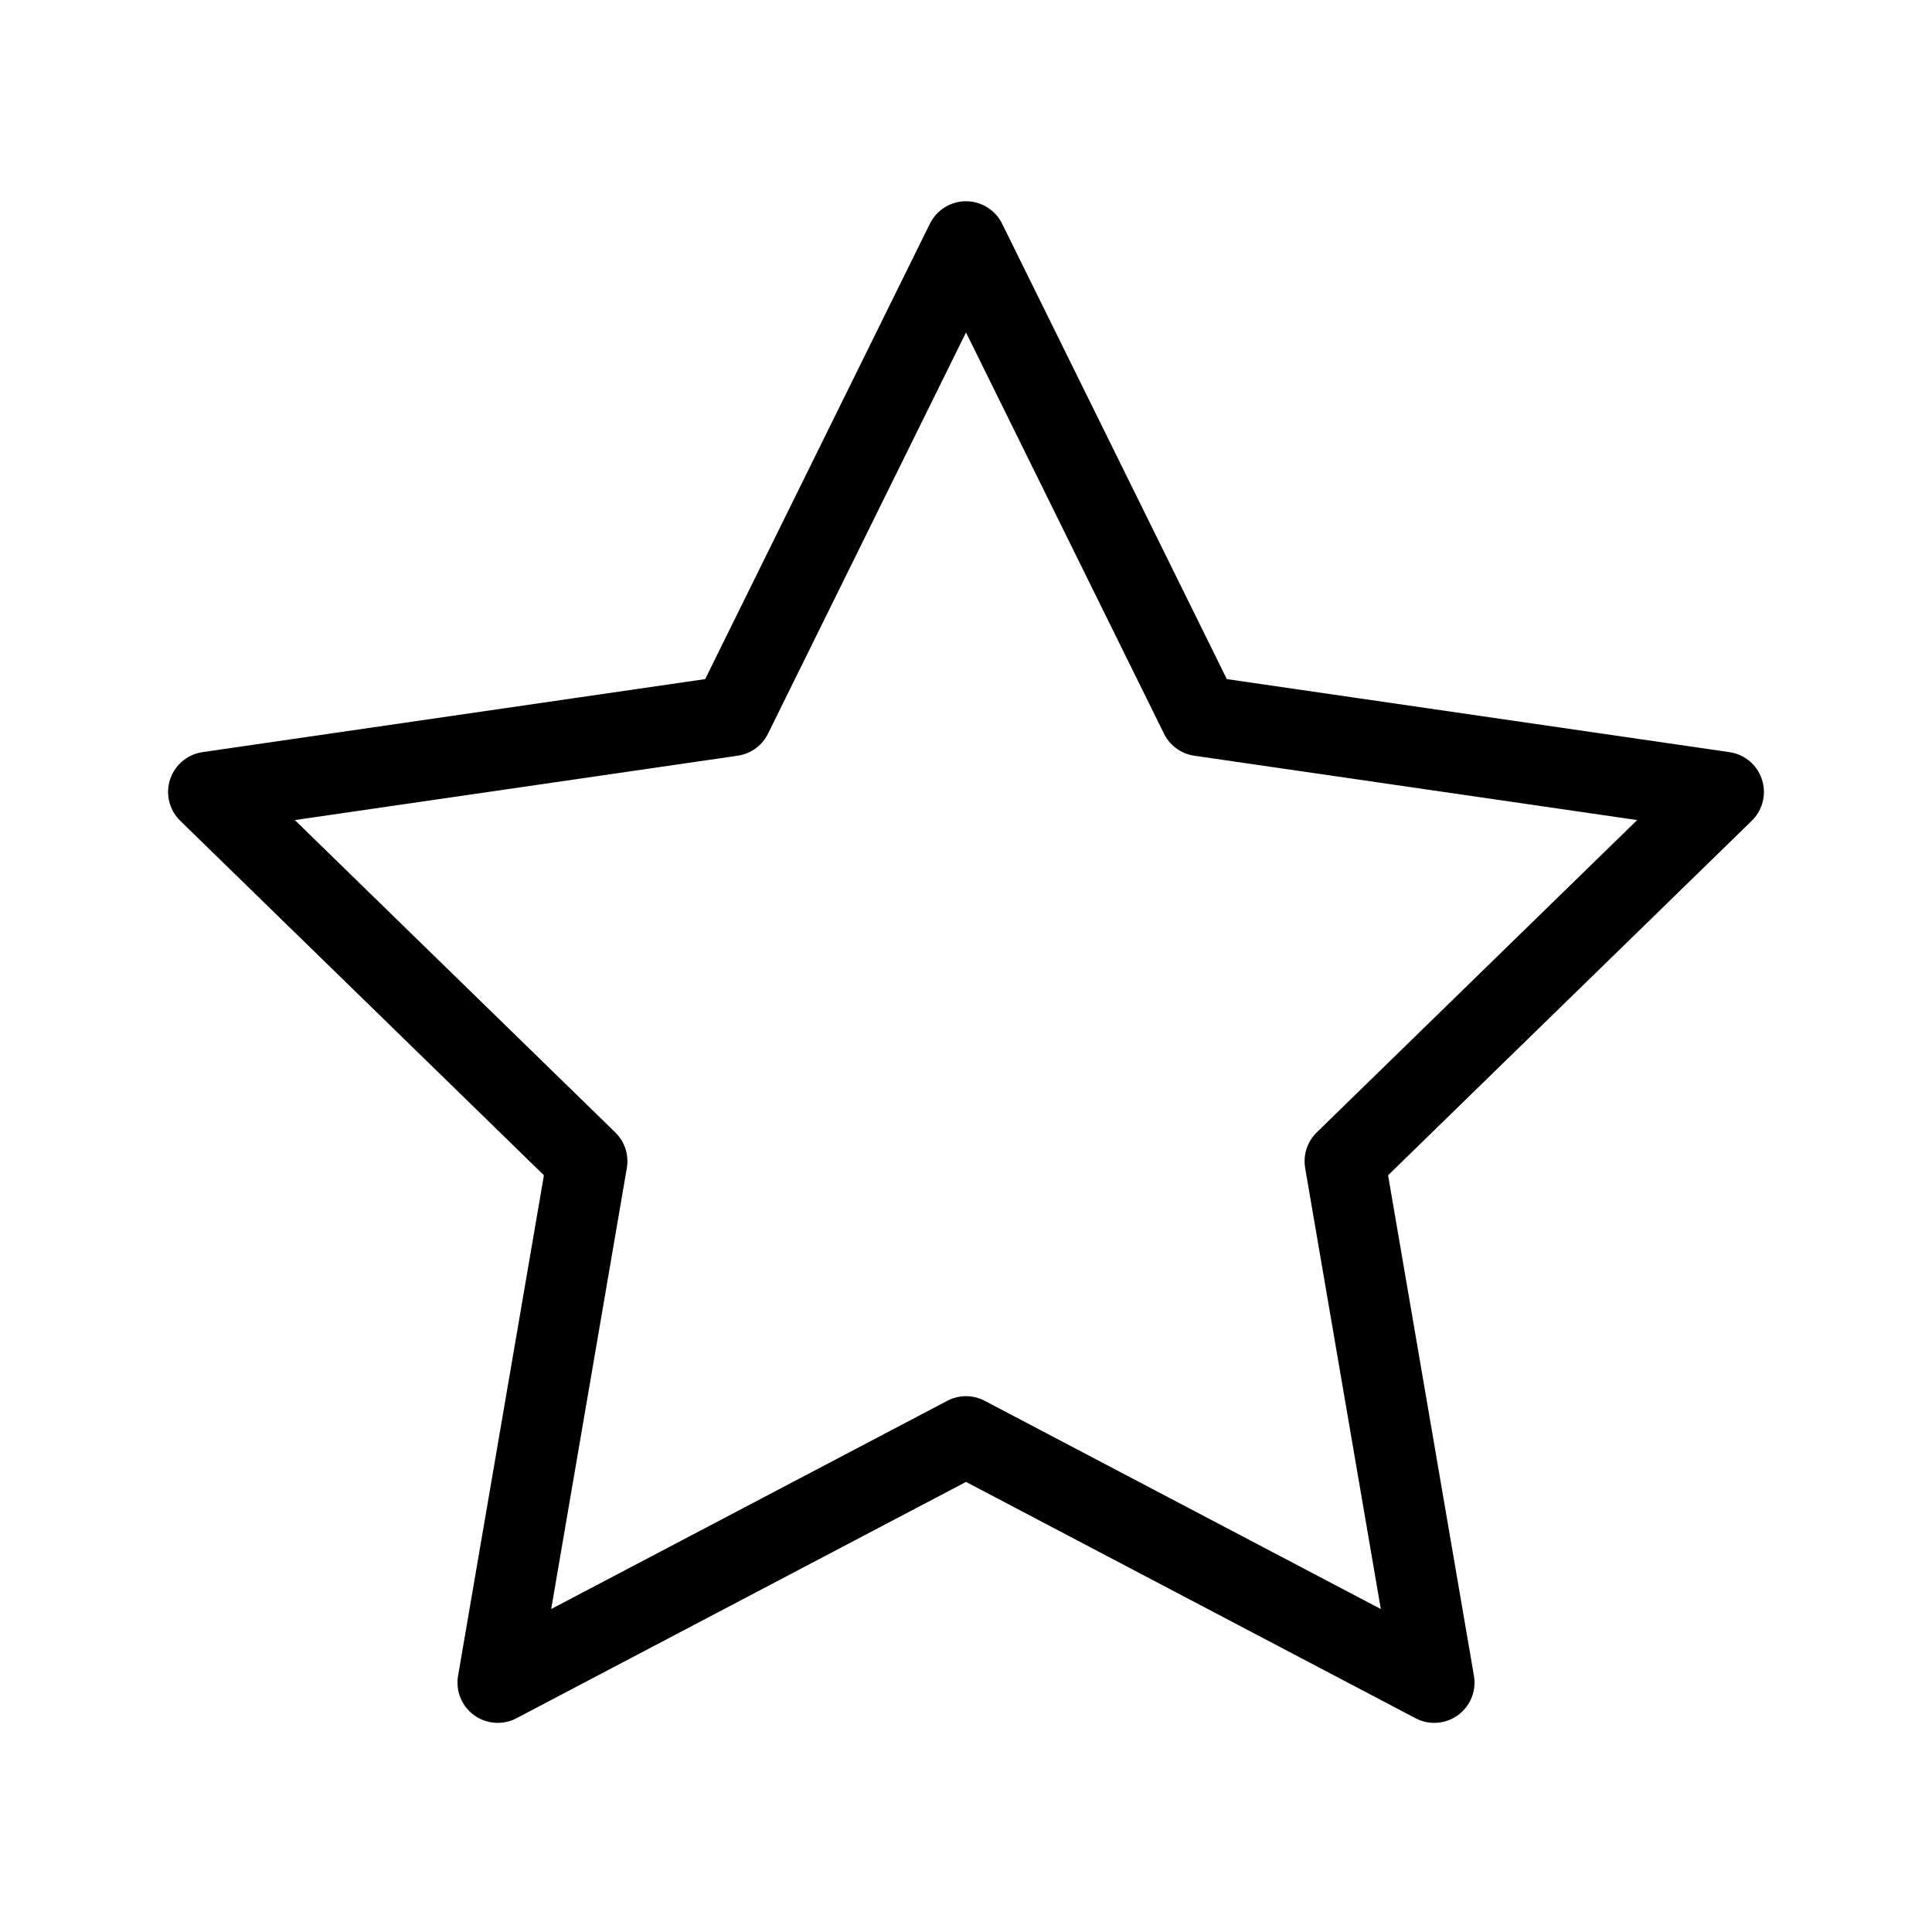
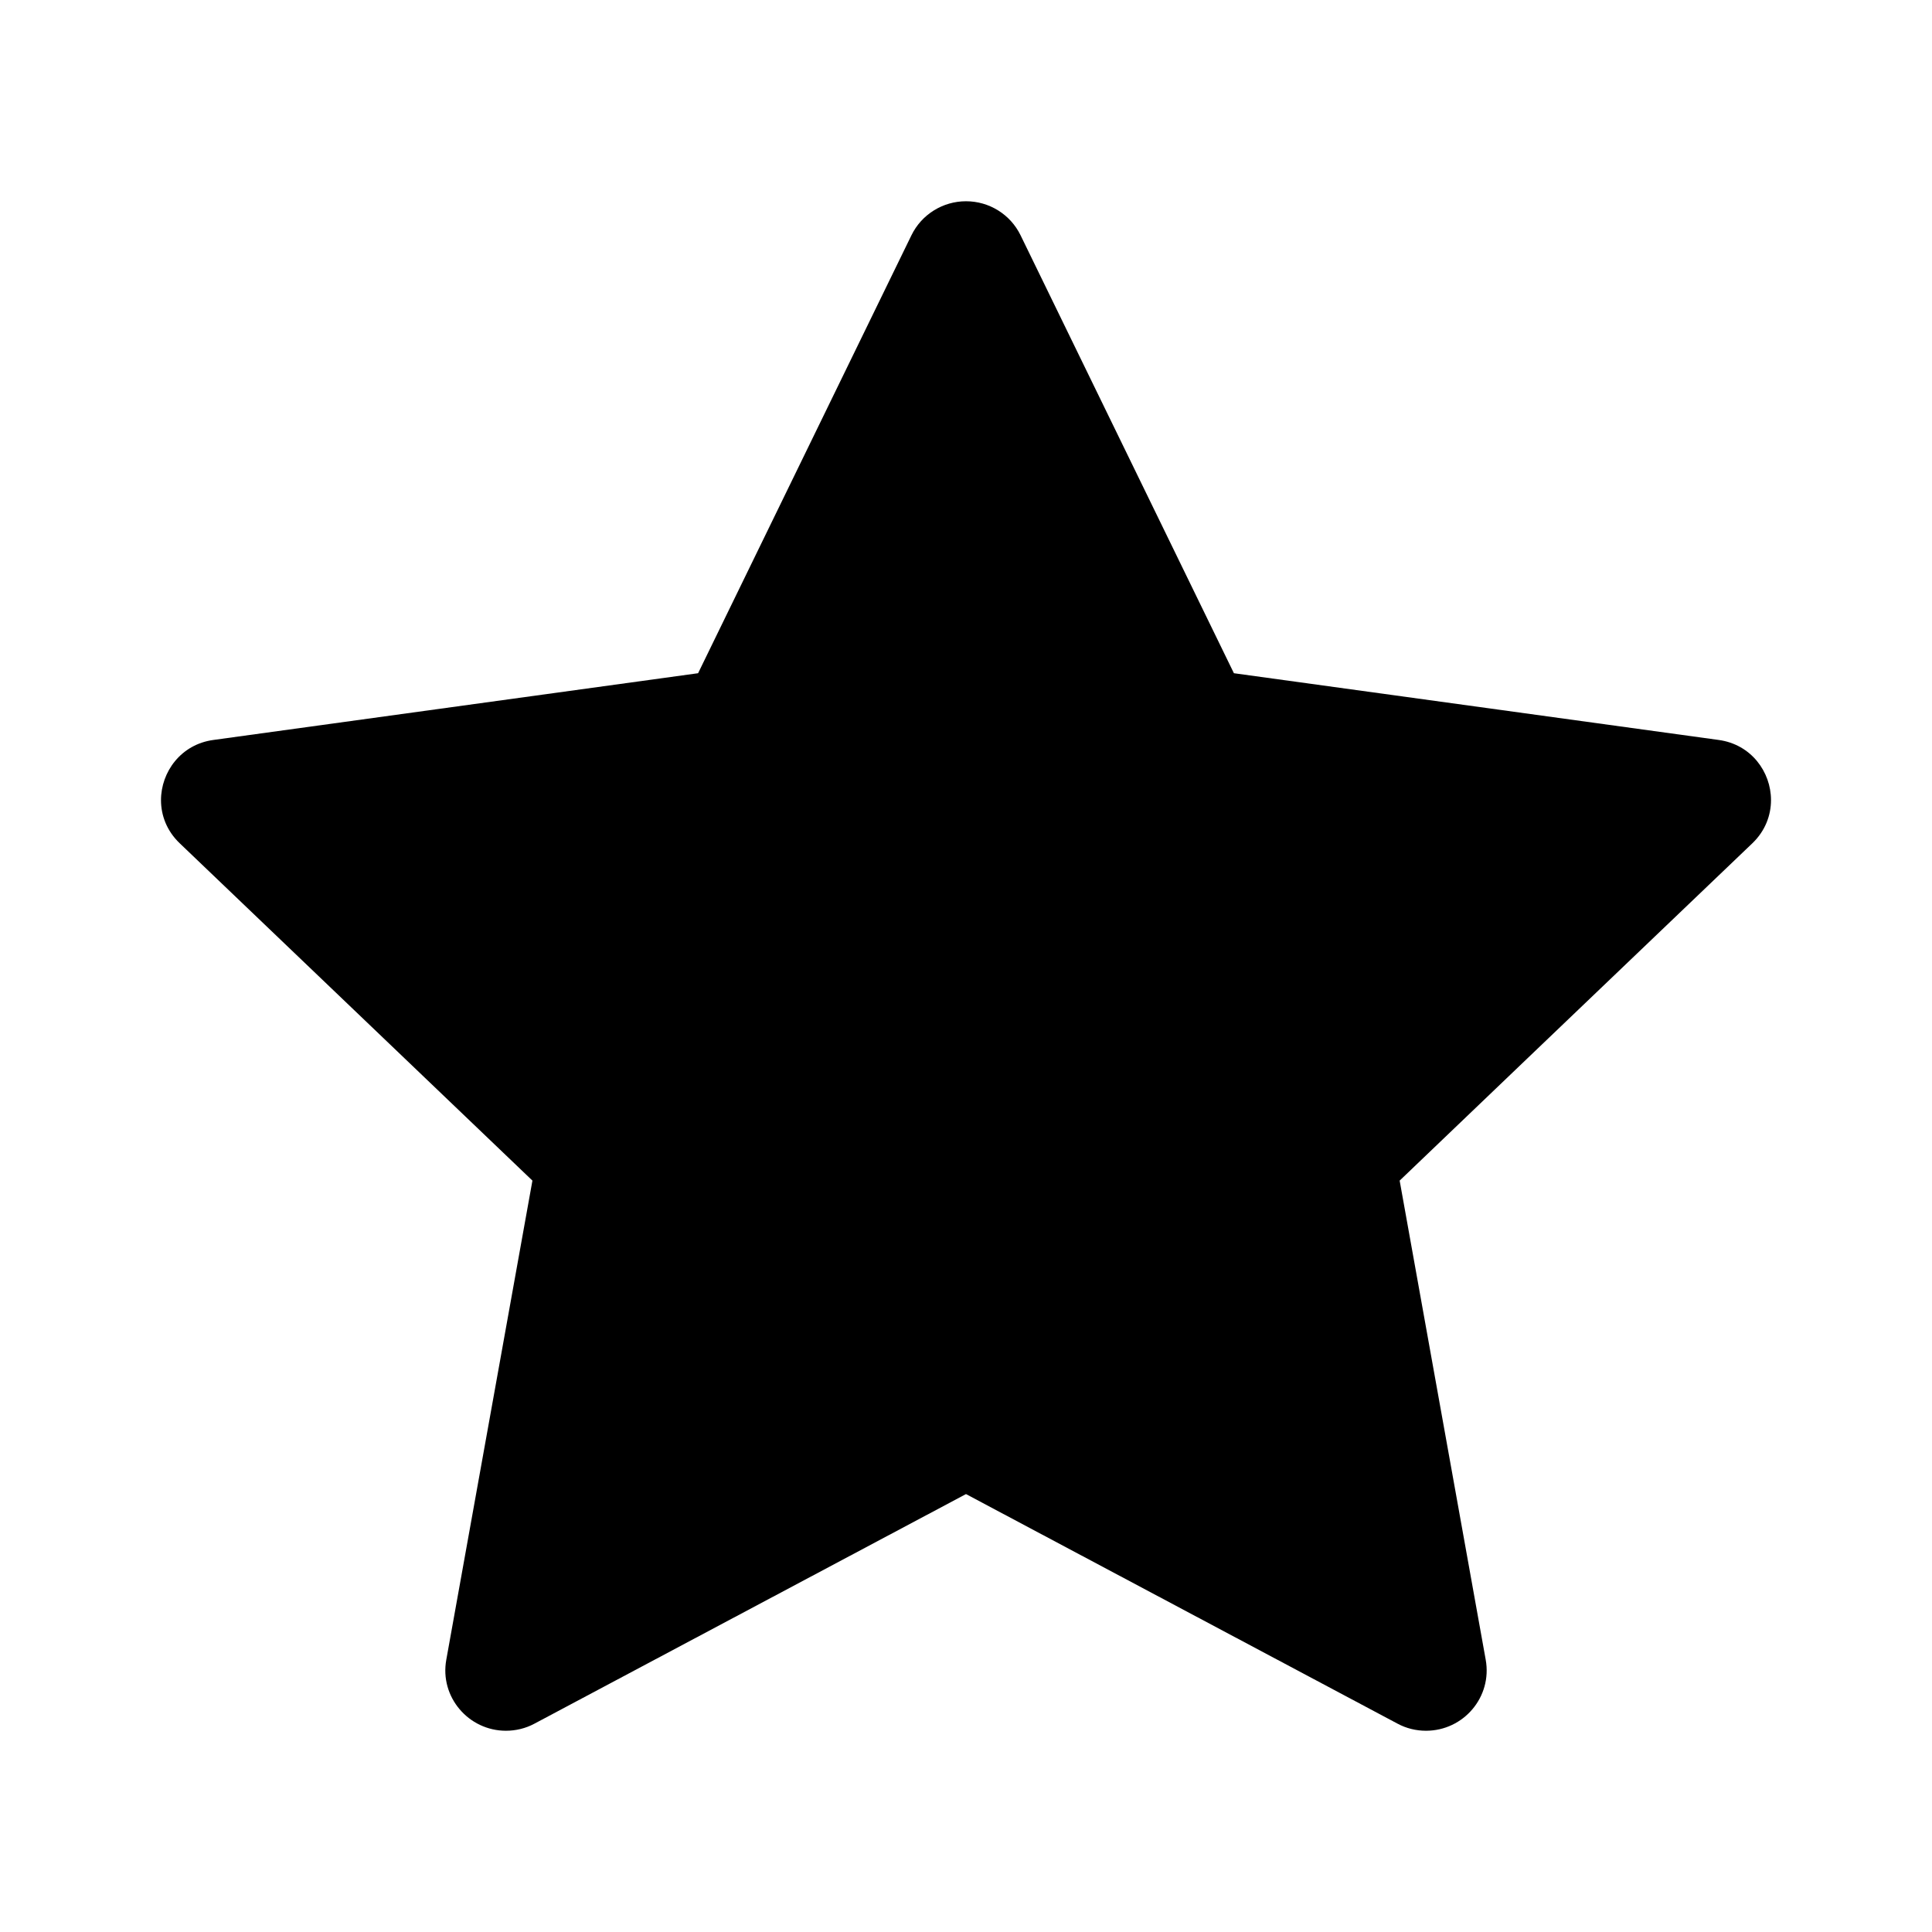
- <svg xmlns="http://www.w3.org/2000/svg" role="img" width="48px" height="48px" viewBox="0 0 24 24" aria-labelledby="starIconTitle" stroke="#000" stroke-width="1" stroke-linecap="round" stroke-linejoin="round" fill="none" color="#000">
-   <polygon points="12 17.844 6.183 20.902 7.294 14.425 2.588 9.838 9.092 8.893 12 3 14.908 8.893 21.412 9.838 16.706 14.425 17.817 20.902" />
+ <svg xmlns="http://www.w3.org/2000/svg" clip-rule="evenodd" fill-rule="evenodd" stroke-linejoin="round" stroke-miterlimit="2" viewBox="0 0 24 24">
+   <path d="m11.322 2.923c.126-.259.39-.423.678-.423.289 0 .552.164.678.423.974 1.998 2.65 5.44 2.65 5.44s3.811.524 6.022.829c.403.055.65.396.65.747 0 .19-.072.383-.231.536-1.61 1.538-4.382 4.191-4.382 4.191s.677 3.767 1.069 5.952c.083.462-.275.882-.742.882-.122 0-.244-.029-.355-.089-1.968-1.048-5.359-2.851-5.359-2.851s-3.391 1.803-5.359 2.851c-.111.06-.234.089-.356.089-.465 0-.825-.421-.741-.882.393-2.185 1.07-5.952 1.07-5.952s-2.773-2.653-4.382-4.191c-.16-.153-.232-.346-.232-.535 0-.352.249-.694.651-.748 2.211-.305 6.021-.829 6.021-.829s1.677-3.442 2.65-5.44z" fill-rule="nonzero" />
</svg>
